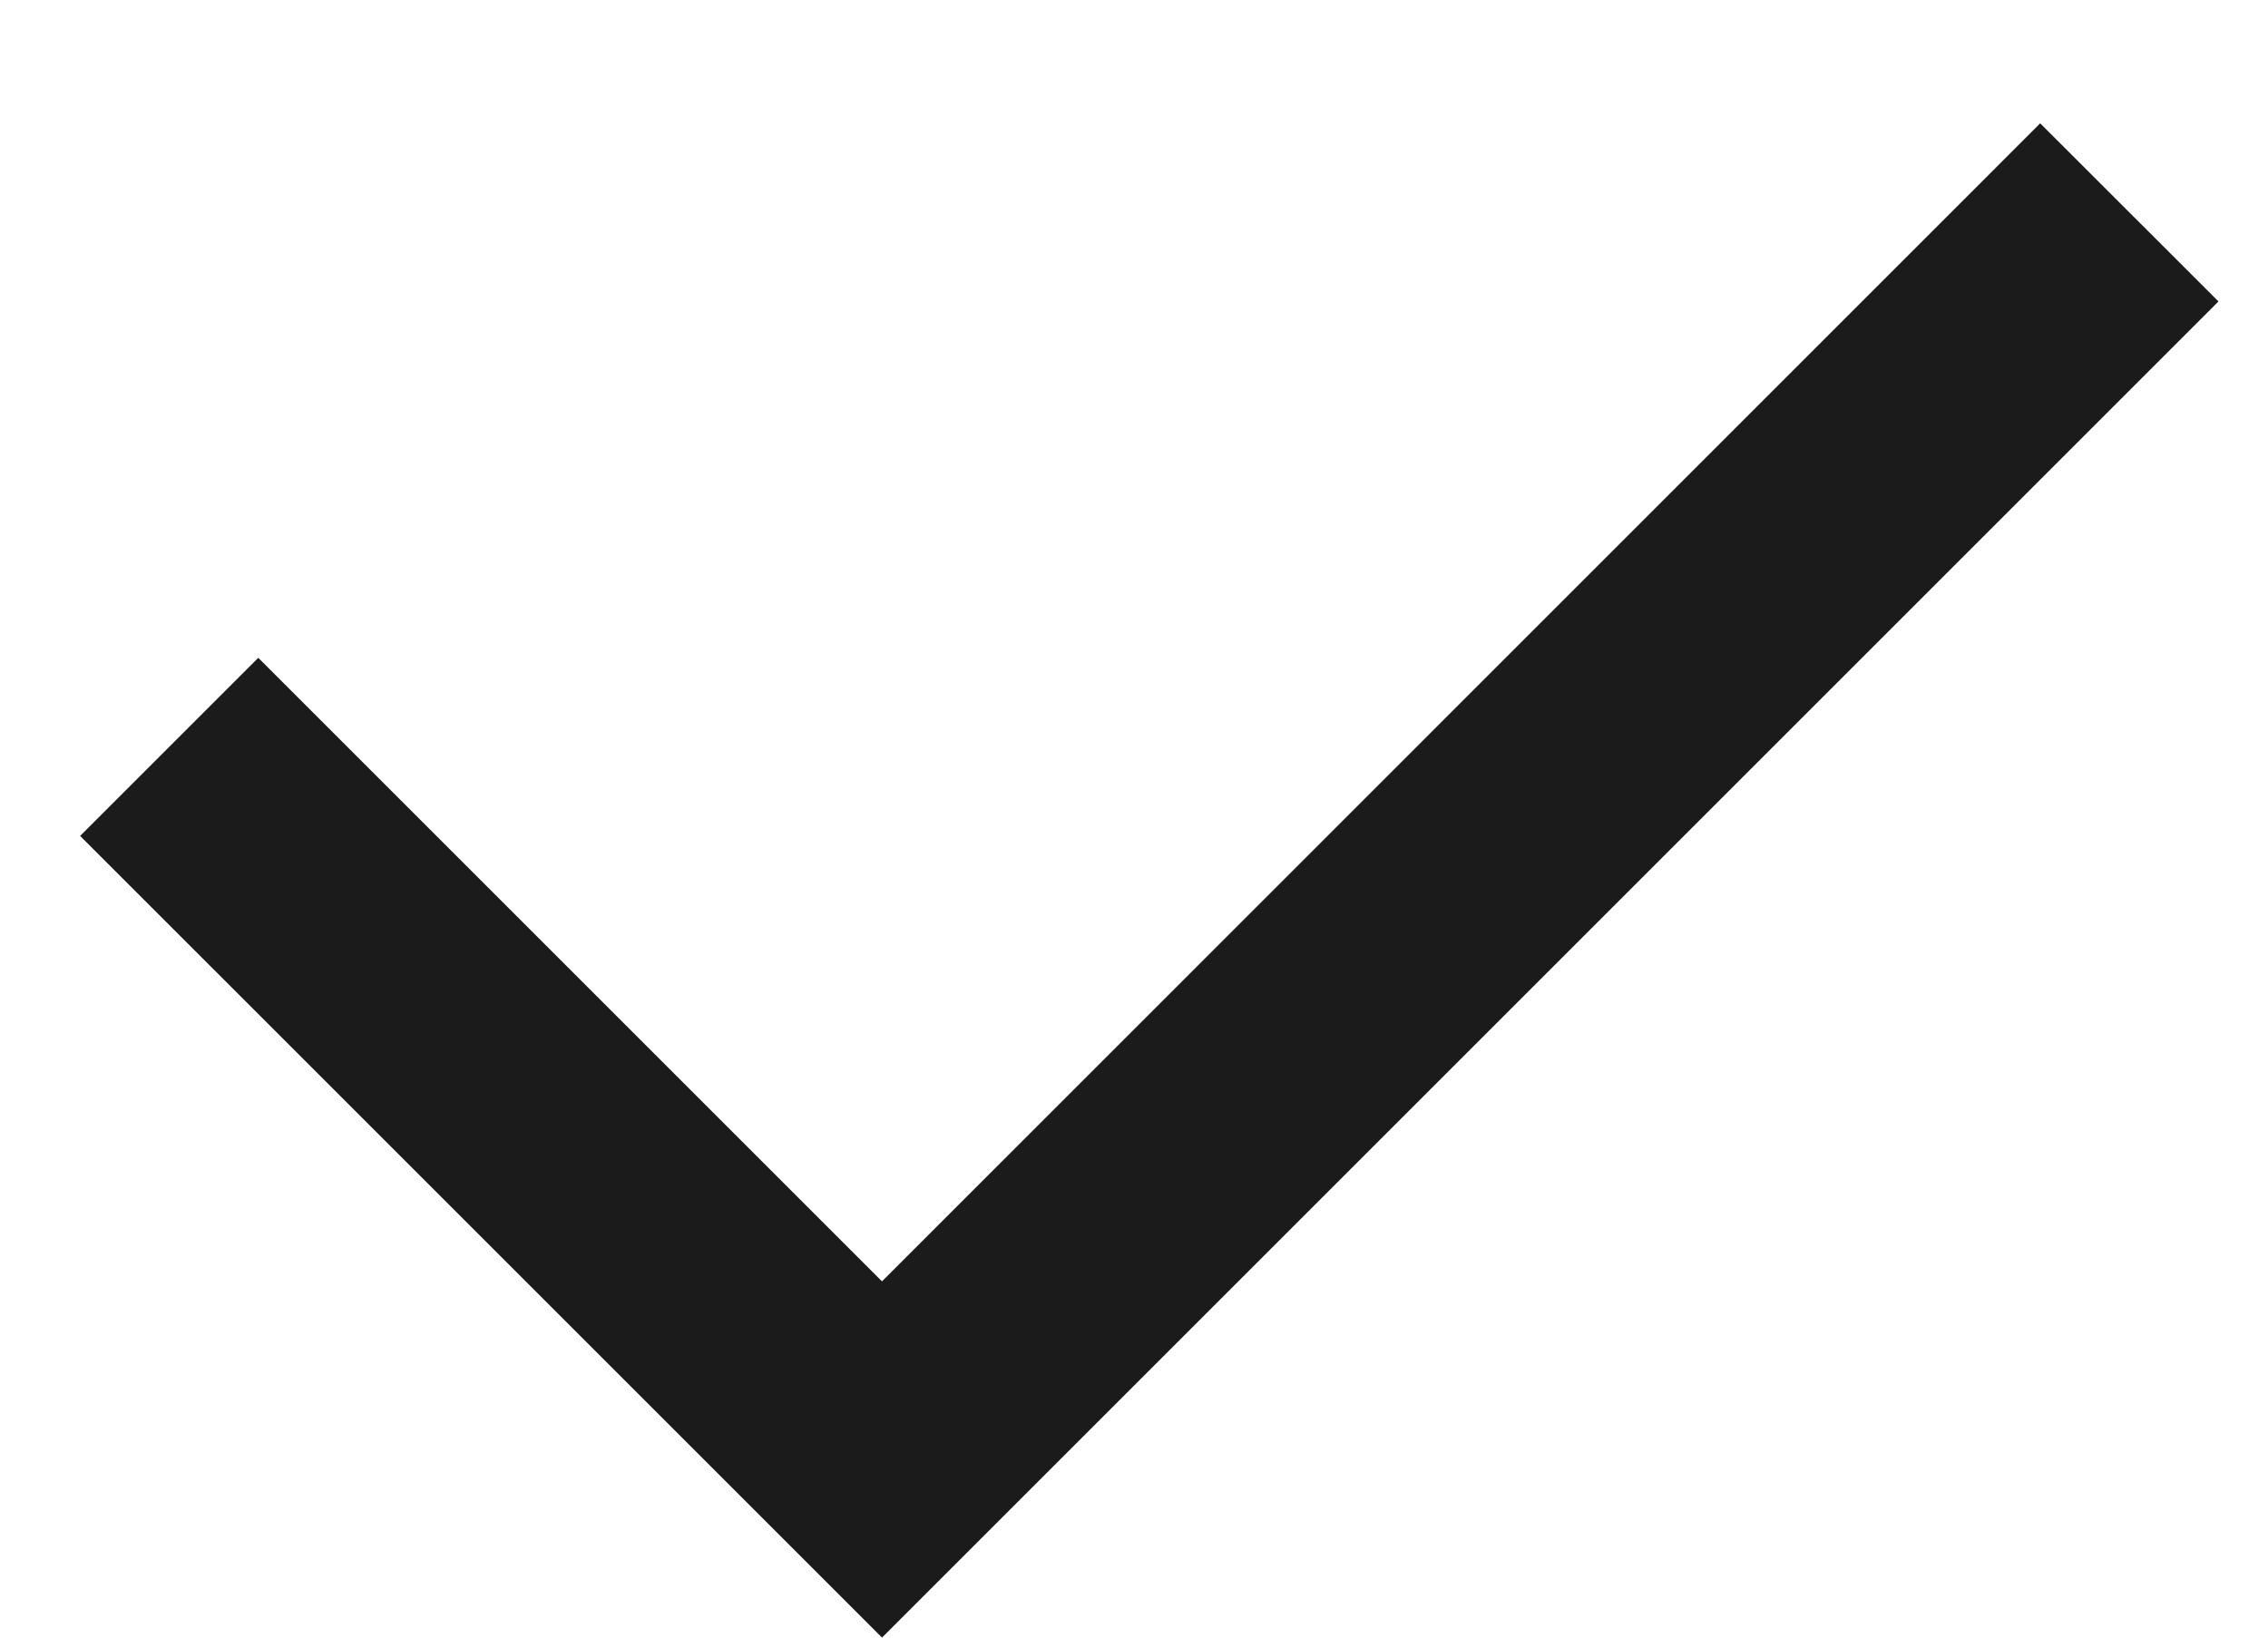
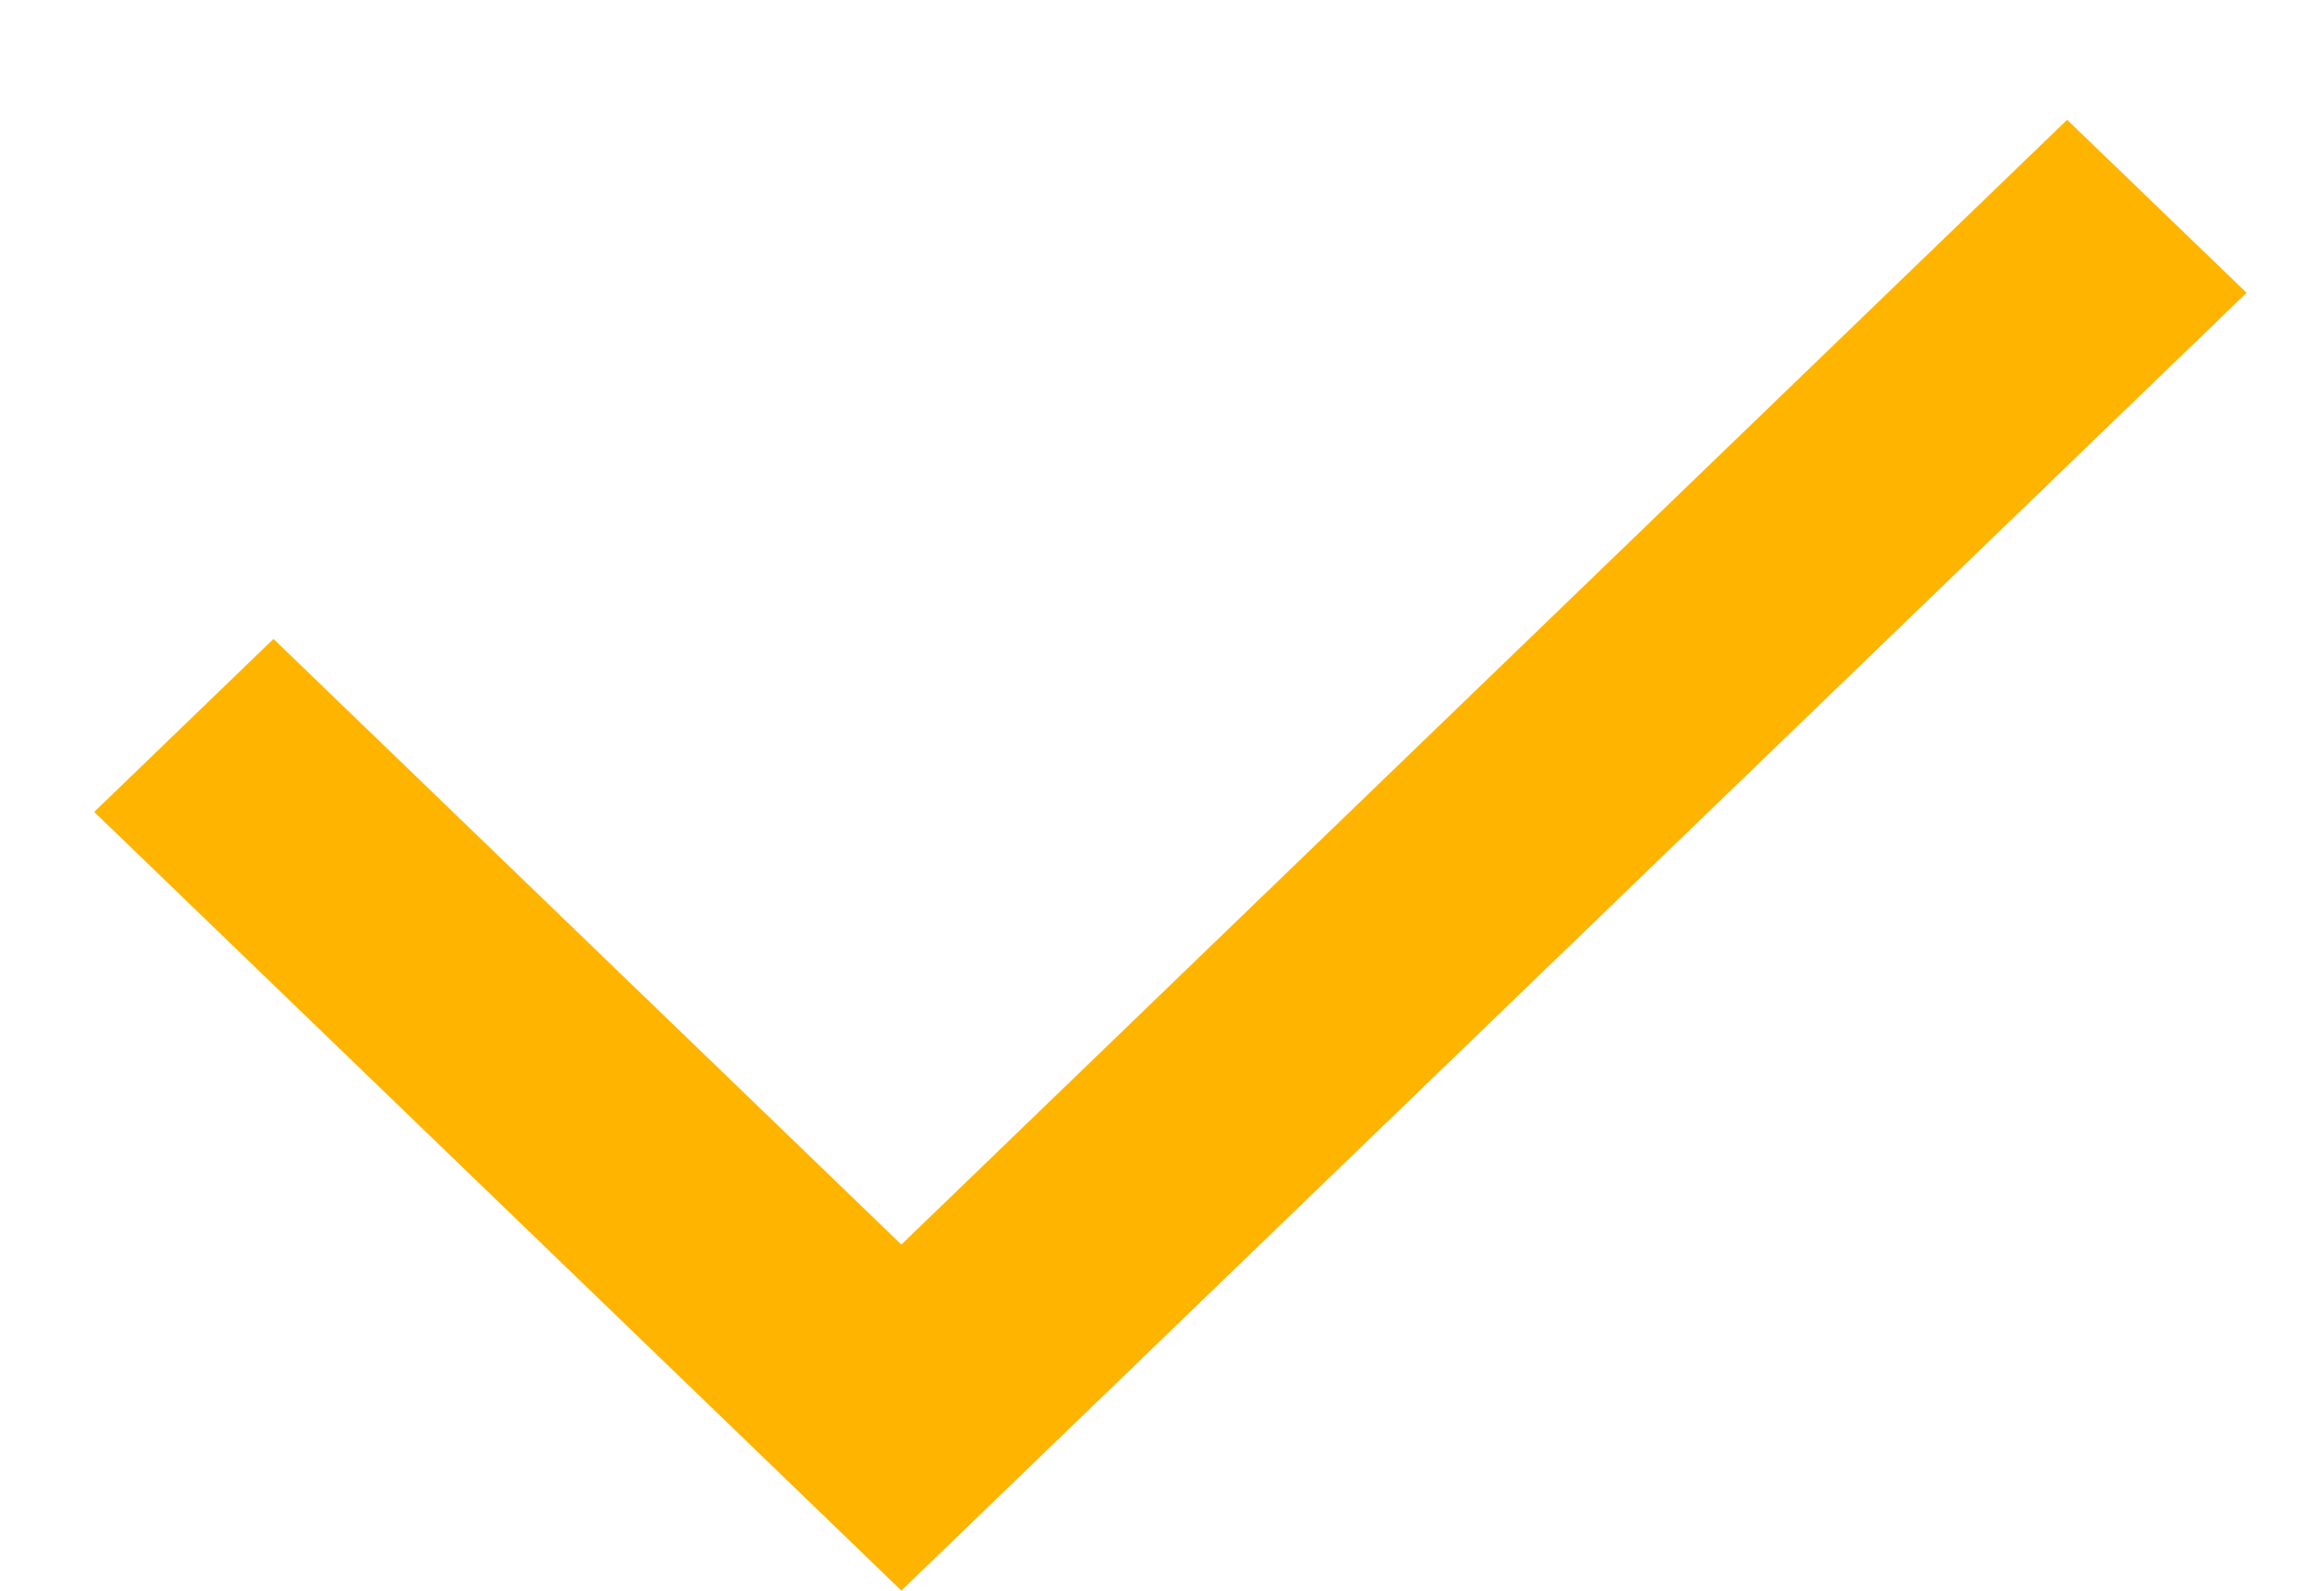
- <svg xmlns="http://www.w3.org/2000/svg" width="18" height="13" viewBox="0 0 18 13" fill="none">
-   <path d="M7 10.172L16.192 0.979L17.607 2.393L7 13L0.636 6.636L2.05 5.222L7 10.172Z" fill="#1B1B1B" />
+ <svg xmlns="http://www.w3.org/2000/svg" width="19" height="13" viewBox="0 0 19 13" fill="none">
+   <path d="M7.369 10.172L16.9 0.979L18.367 2.393L7.369 13L0.77 6.636L2.236 5.222L7.369 10.172Z" fill="#FFB400" />
</svg>
